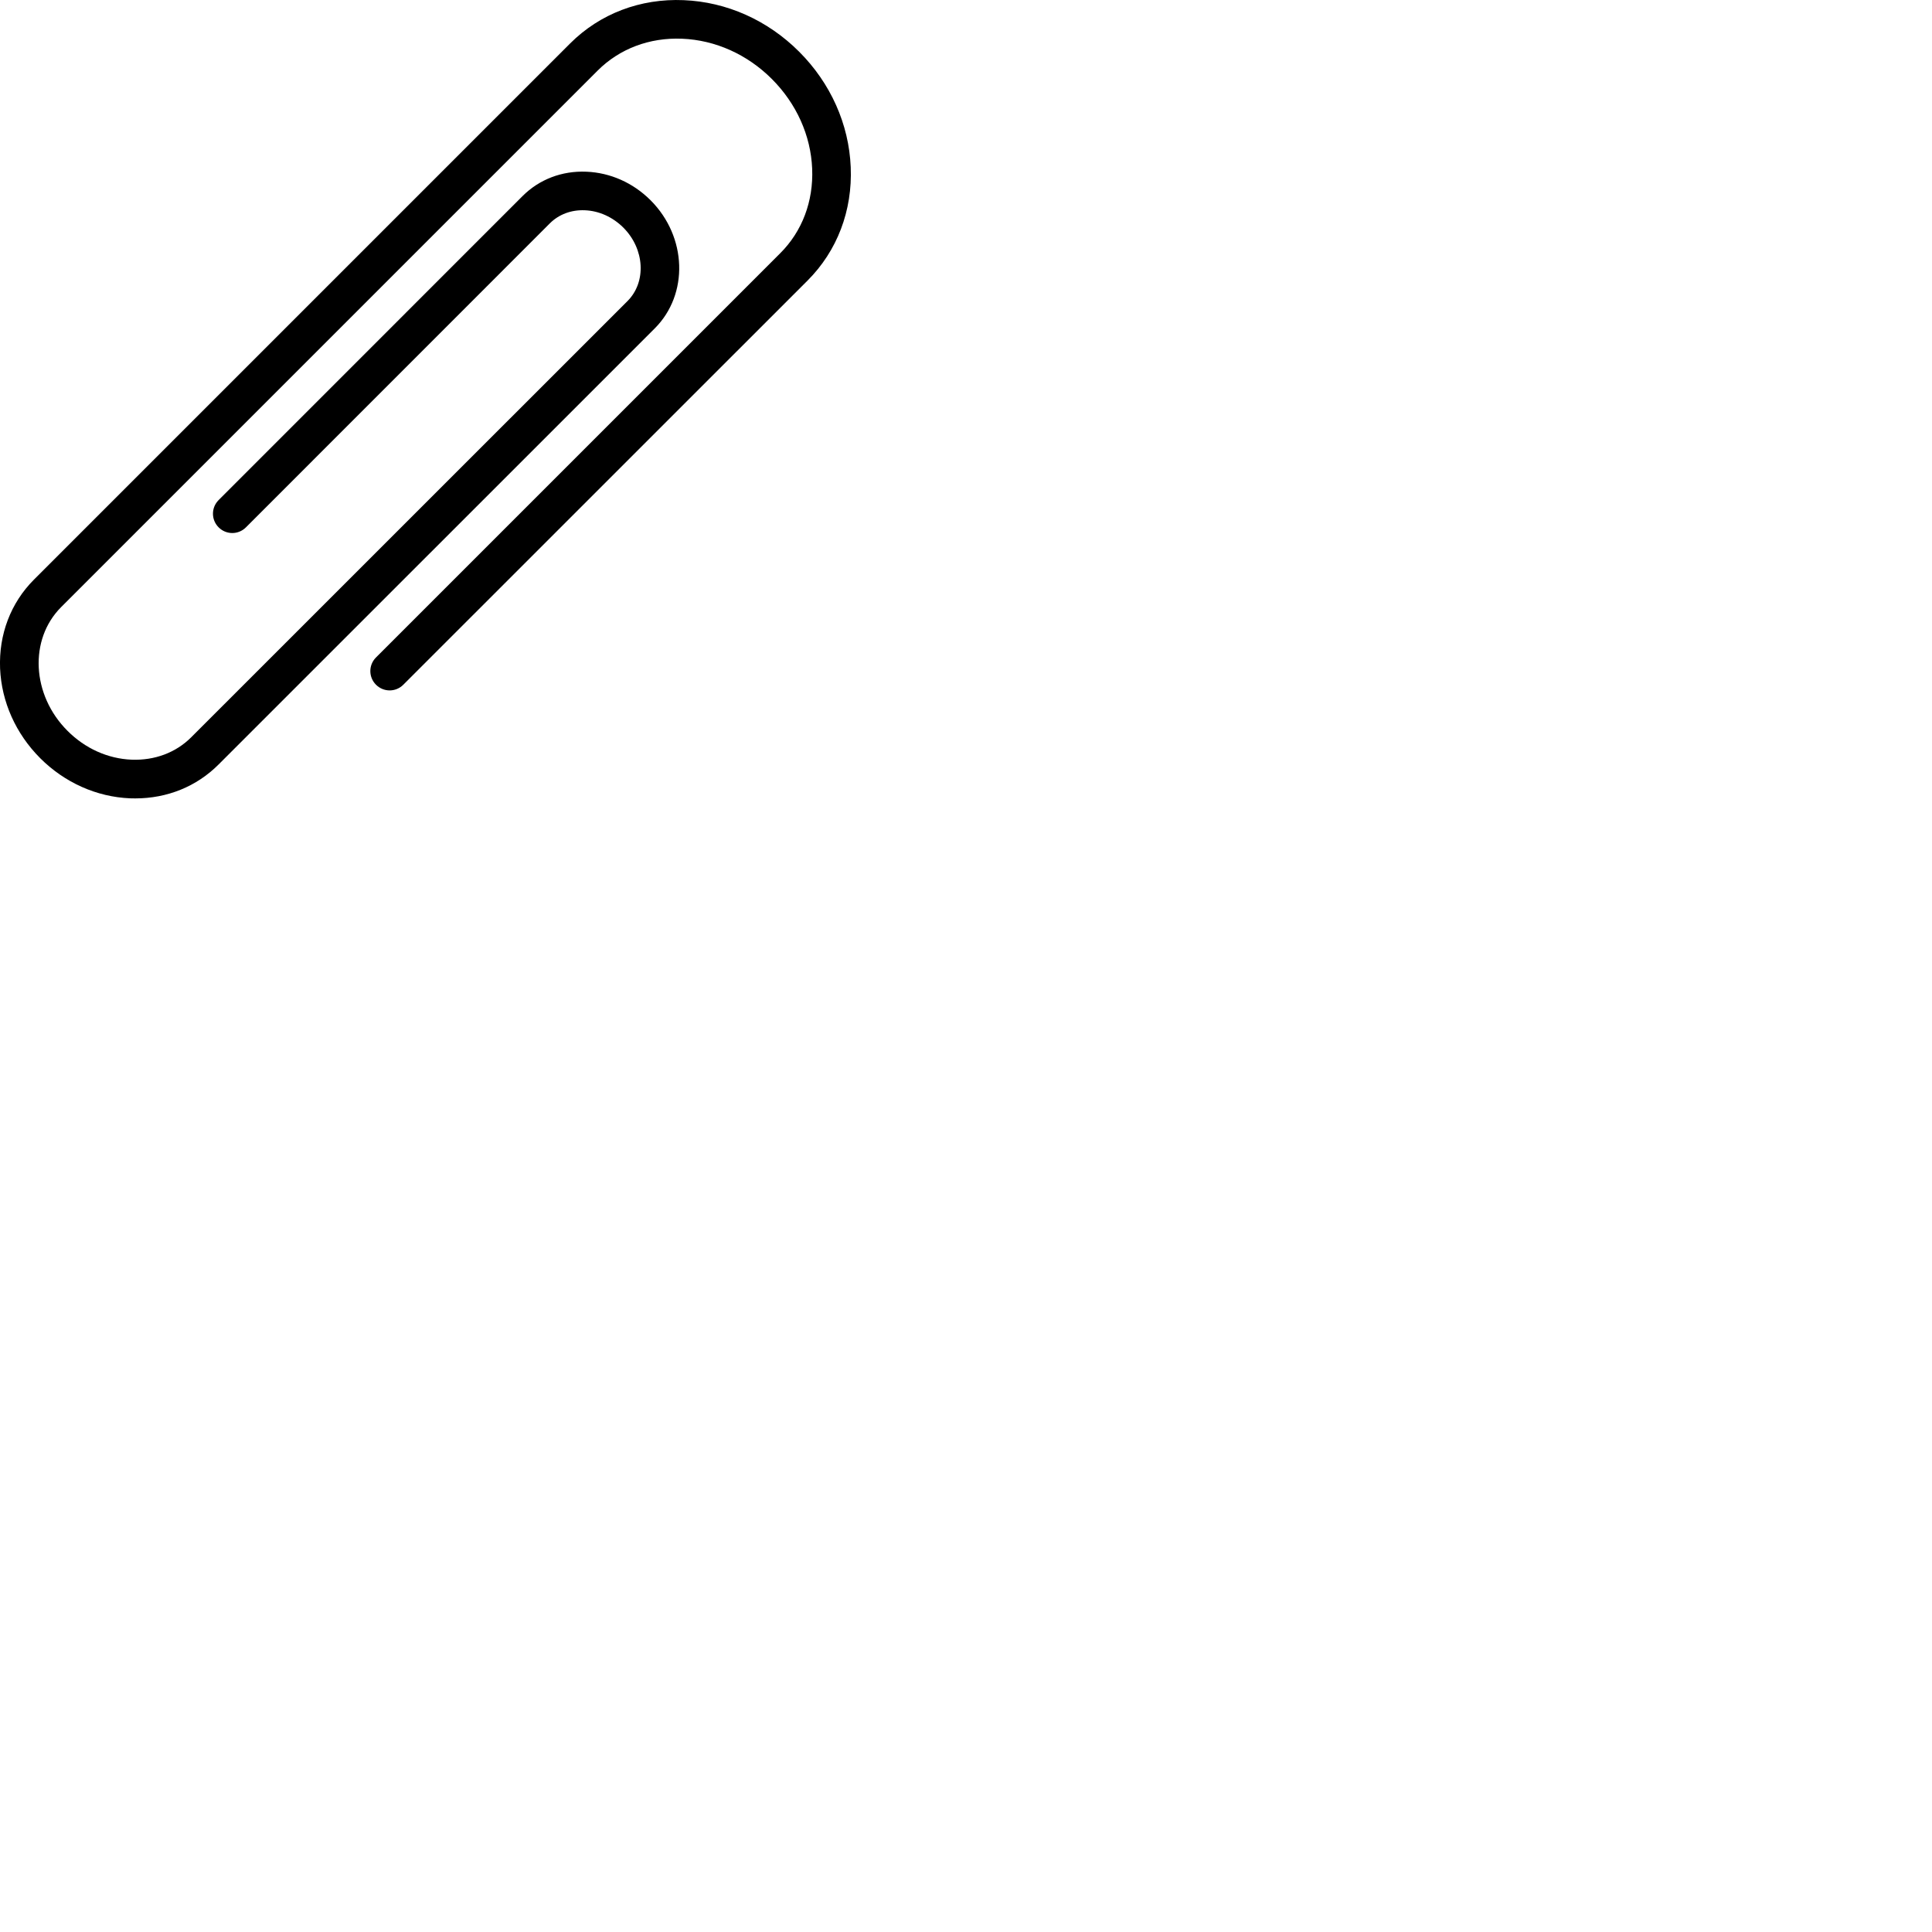
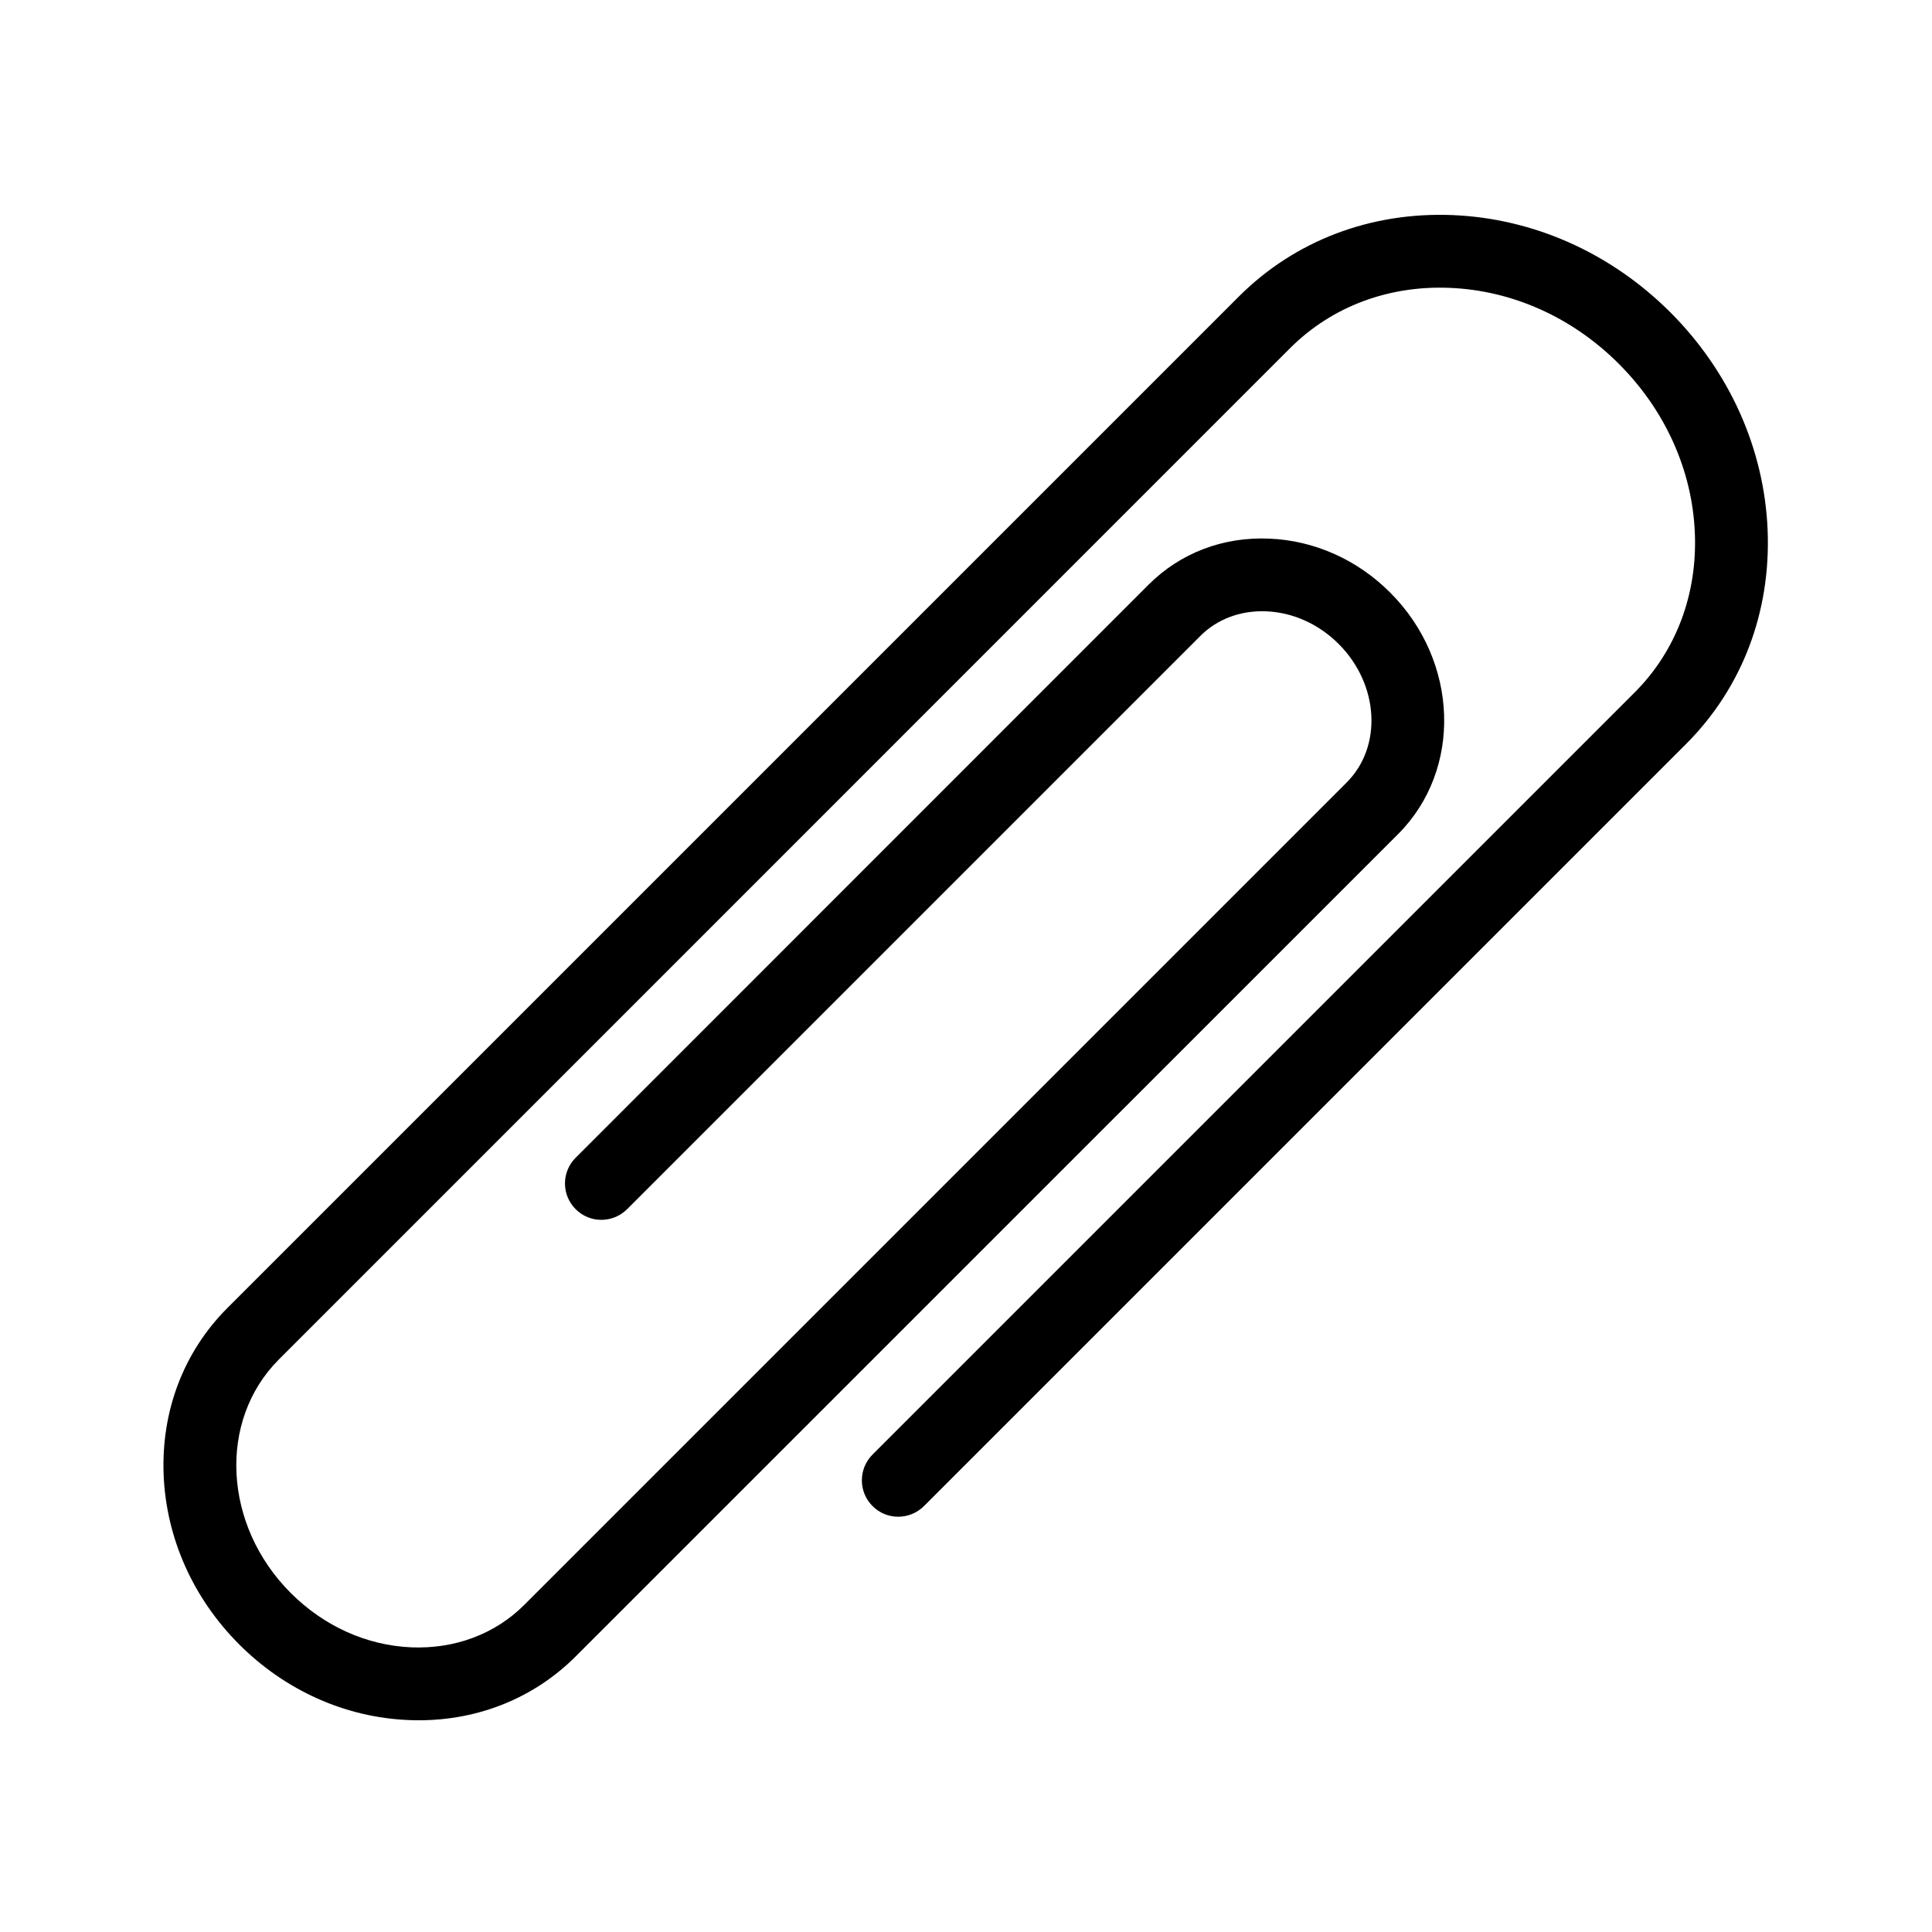
<svg xmlns="http://www.w3.org/2000/svg" viewBox="0 0 24 24">
-   <path d="m 1.681,9.918 c -0.022,0 -0.044,-4.796e-4 -0.067,-0.001 C 1.199,9.899 0.803,9.722 0.499,9.418 0.196,9.114 0.019,8.719 0.001,8.304 -0.016,7.881 0.133,7.49 0.421,7.201 L 7.084,0.538 C 7.453,0.17 7.954,-0.021 8.494,0.002 9.028,0.024 9.536,0.251 9.927,0.642 10.318,1.033 10.546,1.542 10.568,2.076 10.591,2.616 10.4,3.117 10.032,3.485 L 5.01,8.506 c -0.094,0.094 -0.245,0.094 -0.339,0 -0.094,-0.094 -0.094,-0.245 0,-0.339 L 9.692,3.146 C 9.965,2.874 10.106,2.501 10.089,2.095 10.072,1.683 9.894,1.287 9.588,0.981 9.283,0.676 8.887,0.498 8.474,0.481 8.069,0.464 7.696,0.605 7.424,0.877 L 0.76,7.541 C 0.358,7.943 0.393,8.634 0.839,9.079 1.057,9.298 1.34,9.425 1.634,9.437 1.921,9.448 2.185,9.35 2.377,9.157 L 7.795,3.74 C 8.032,3.503 8.009,3.093 7.743,2.827 7.611,2.696 7.442,2.619 7.265,2.612 7.096,2.605 6.942,2.663 6.83,2.775 L 3.055,6.551 c -0.094,0.094 -0.245,0.094 -0.339,0 -0.094,-0.094 -0.094,-0.245 0,-0.339 L 6.491,2.436 C 6.699,2.228 6.981,2.12 7.285,2.133 7.582,2.145 7.865,2.271 8.082,2.488 8.535,2.941 8.558,3.655 8.134,4.079 L 2.716,9.496 C 2.443,9.77 2.078,9.918 1.681,9.918 Z" />
+   <path d="m 5.2 21.37 c -0.042 0 -0.084 -0.001 -0.126 -0.003 C 4.292 21.335 3.545 21.001 2.972 20.428 2.399 19.855 2.066 19.109 2.033 18.326 2 17.53 2.281 16.792 2.825 16.248 L 15.389 3.684 C 16.084 2.989 17.029 2.63 18.047 2.672 19.053 2.714 20.012 3.143 20.75 3.88 21.487 4.618 21.916 5.577 21.958 6.583 22 7.602 21.641 8.546 20.946 9.241 L 11.478 18.709 c -0.177 0.176 -0.463 0.177 -0.639 0 -0.177 -0.177 -0.177 -0.463 0 -0.64 L 20.307 8.601 C 20.82 8.088 21.086 7.384 21.054 6.62 21.022 5.842 20.686 5.096 20.11 4.52 19.534 3.943 18.788 3.608 18.01 3.576 17.246 3.544 16.542 3.81 16.028 4.323 L 3.464 16.888 C 2.705 17.647 2.771 18.948 3.612 19.789 4.024 20.201 4.556 20.441 5.112 20.464 5.653 20.485 6.15 20.299 6.513 19.936 L 16.728 9.721 C 17.176 9.274 17.131 8.502 16.63 8 16.382 7.752 16.062 7.608 15.73 7.594 15.411 7.581 15.12 7.69 14.909 7.902 L 7.79 15.021 c -0.177 0.176 -0.463 0.177 -0.639 0 -0.177 -0.177 -0.177 -0.463 0 -0.639 L 14.269 7.262 C 14.662 6.87 15.193 6.666 15.768 6.691 16.327 6.714 16.861 6.952 17.269 7.361 18.124 8.215 18.168 9.561 17.368 10.361 L 7.152 20.576 C 6.637 21.091 5.948 21.37 5.2 21.37 Z" />
</svg>
